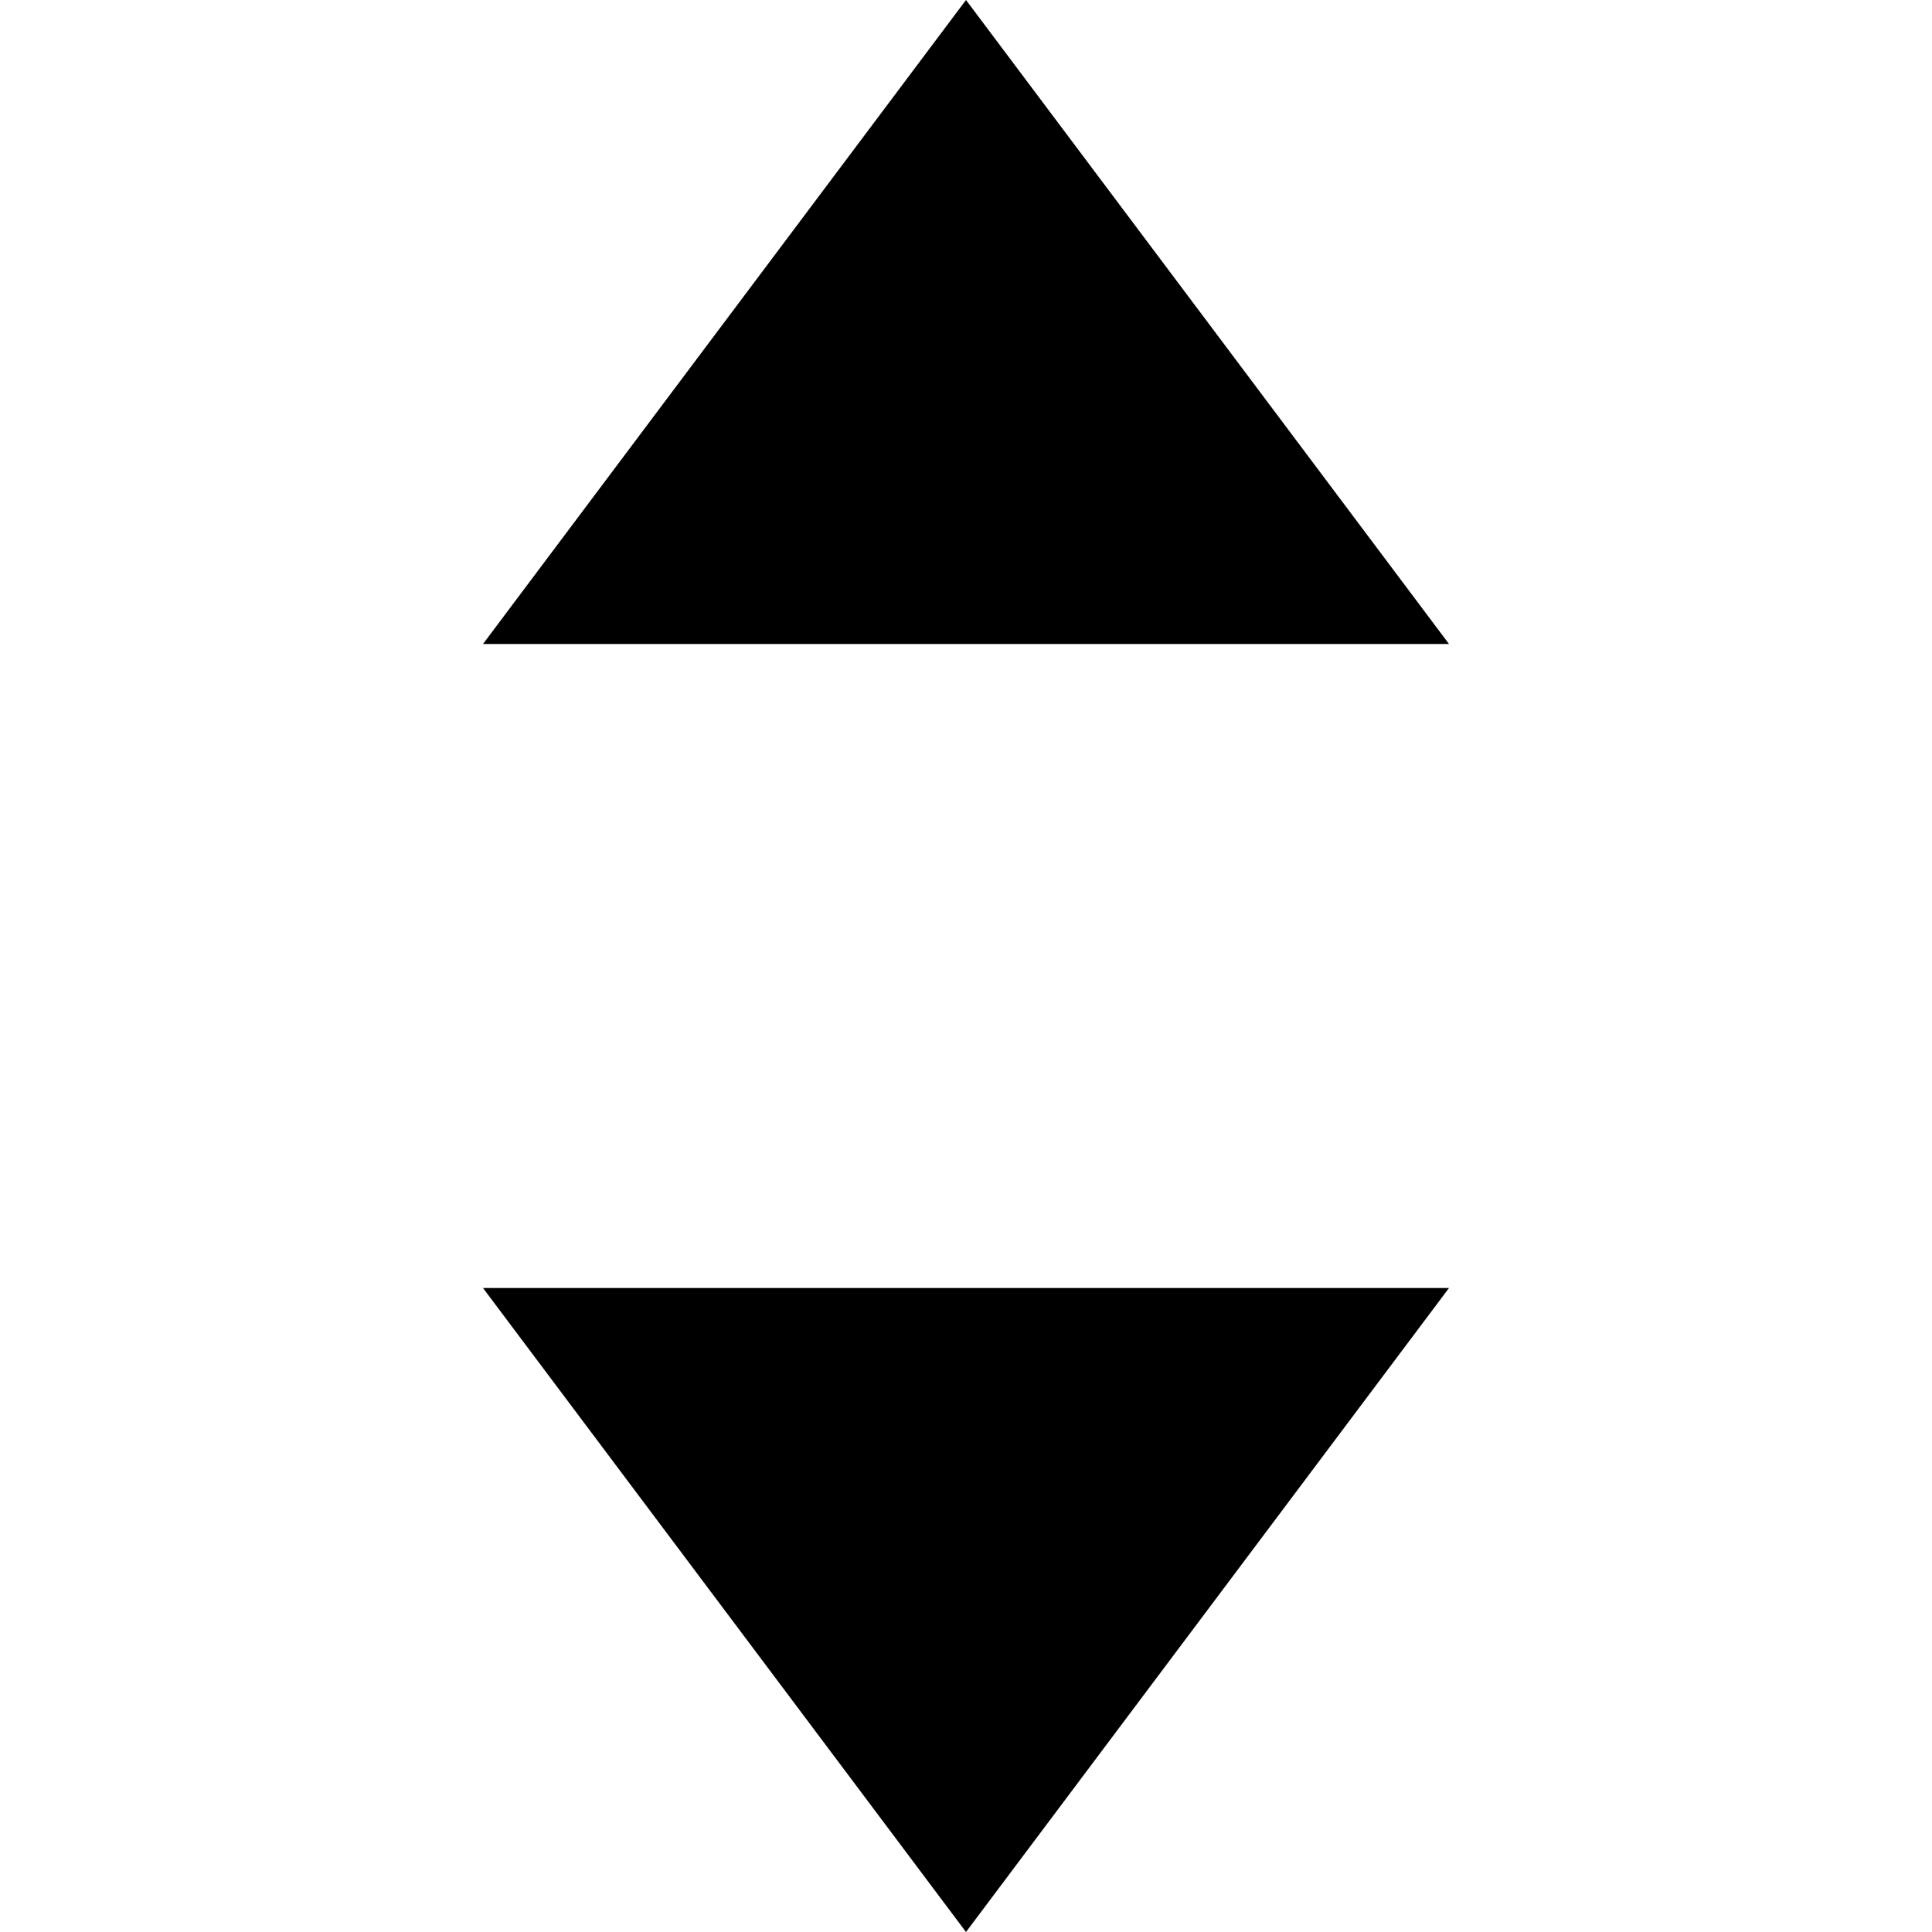
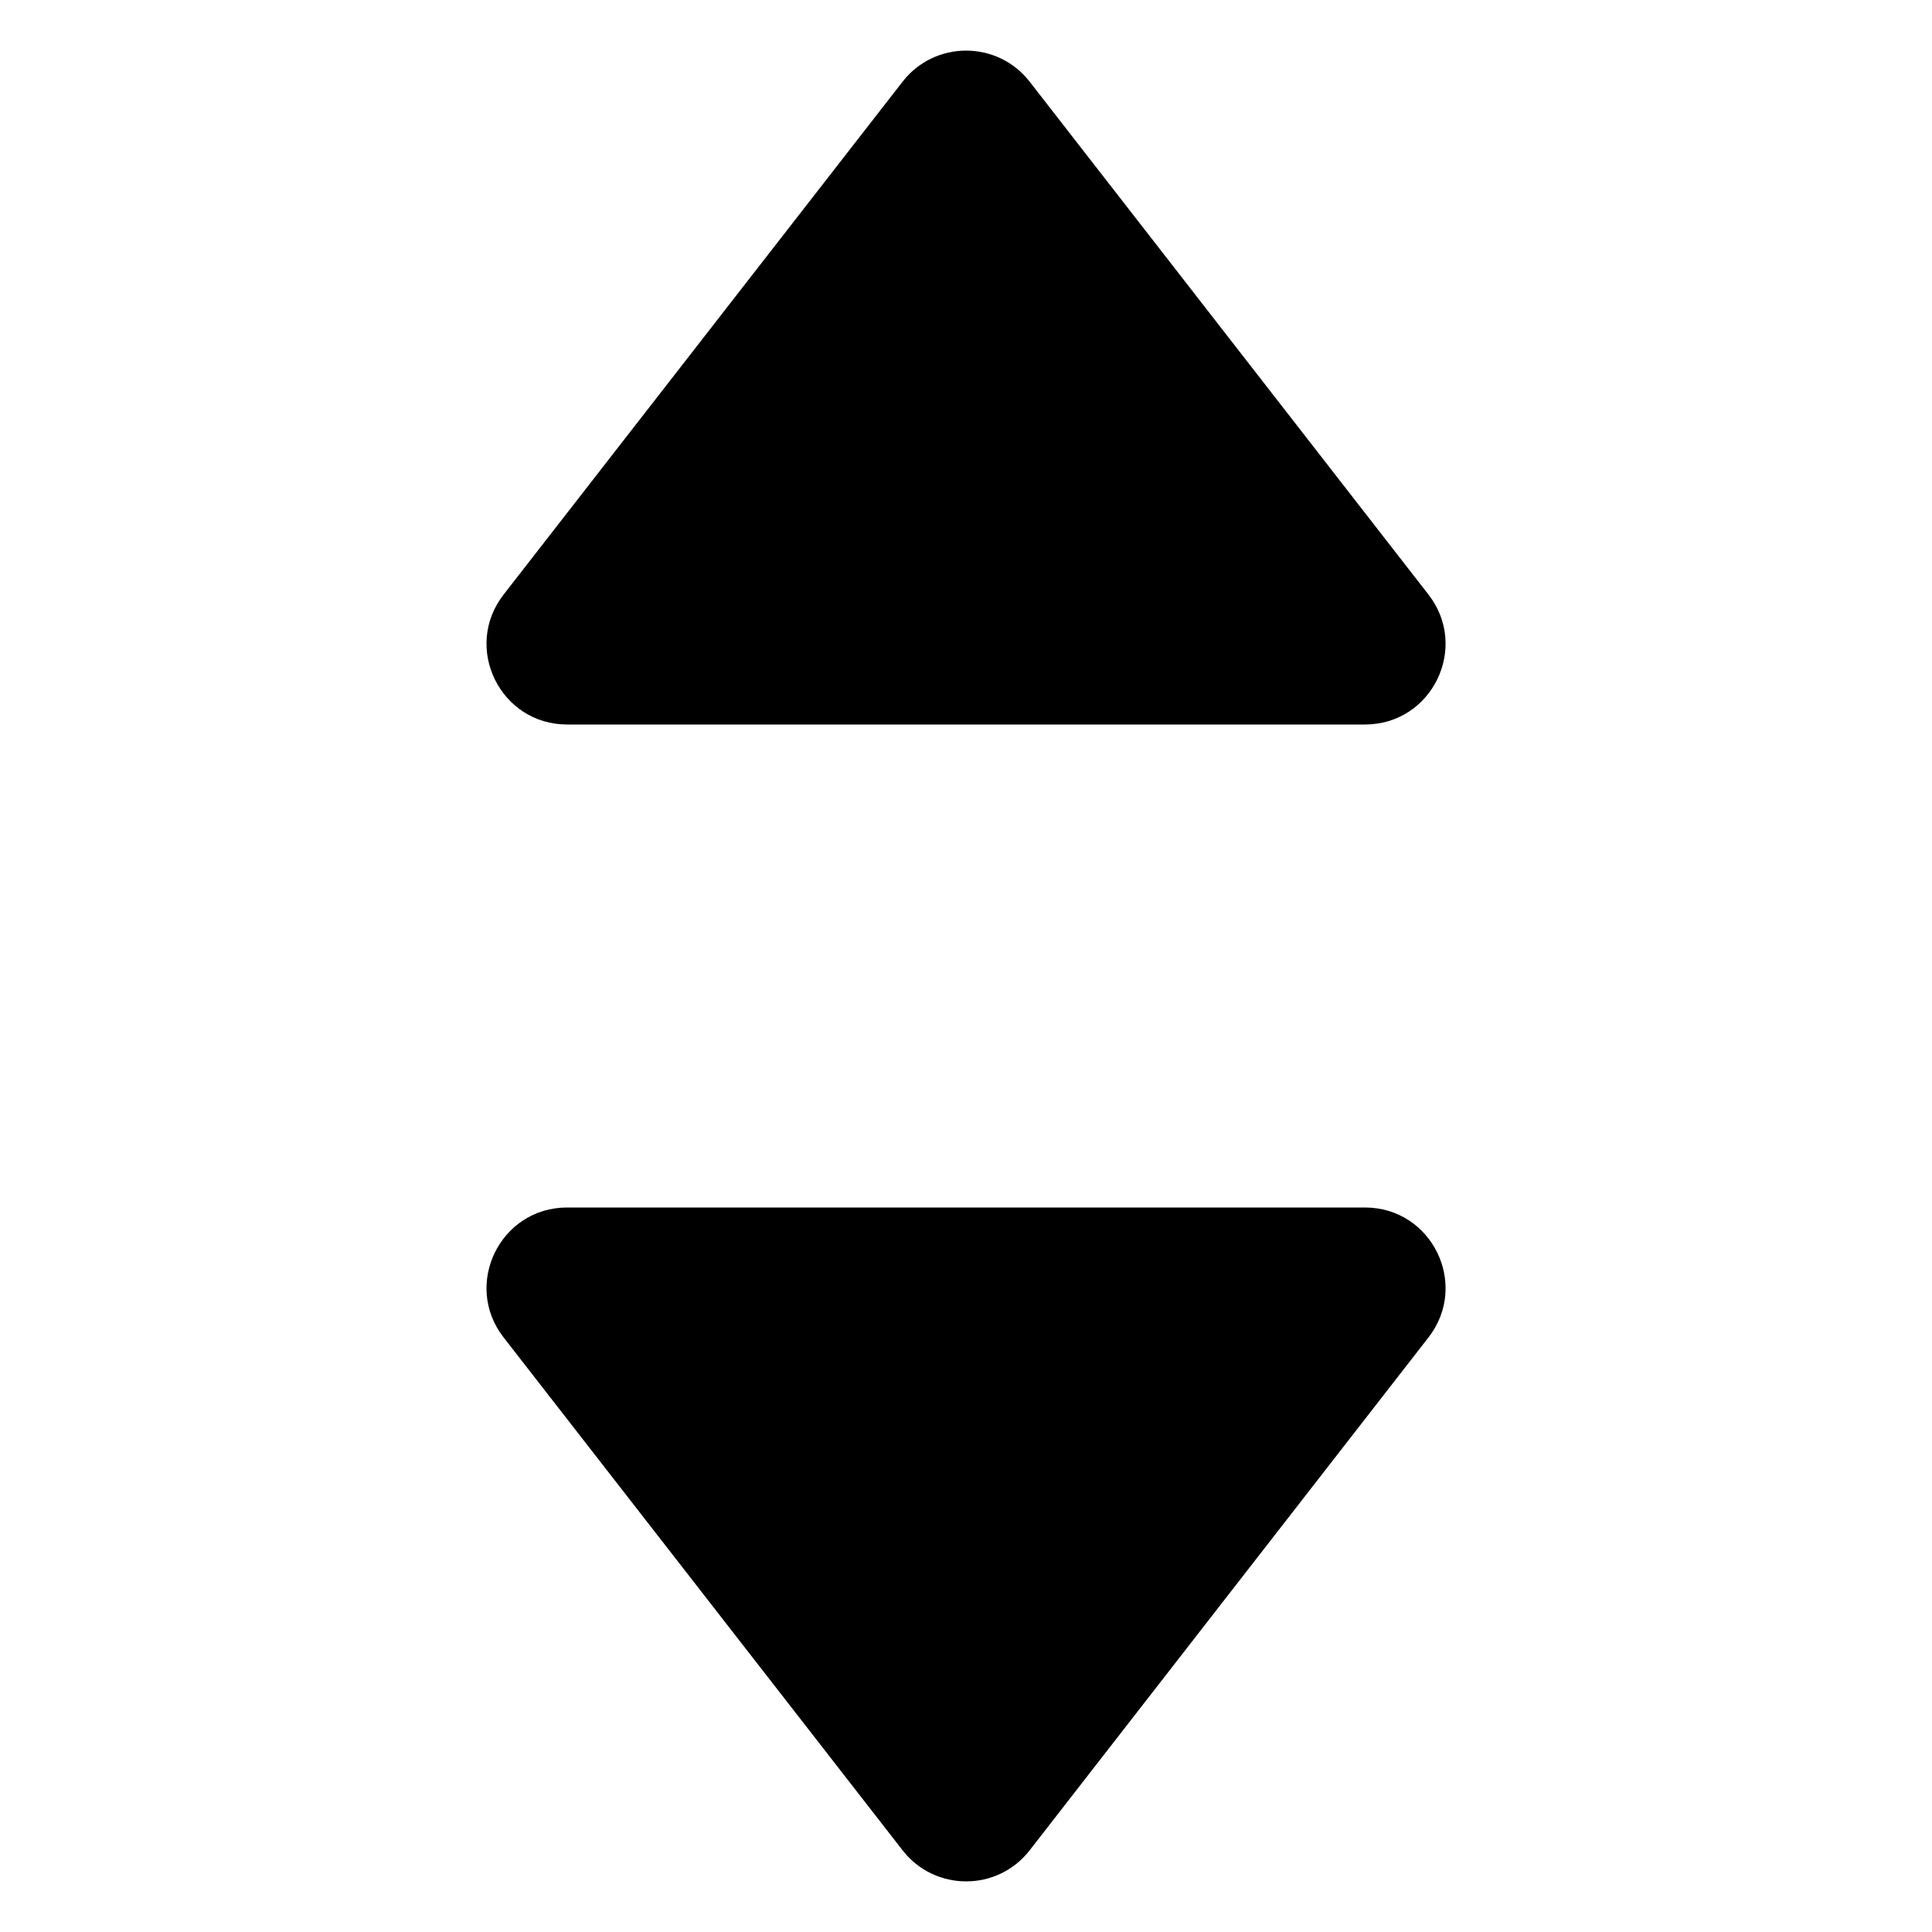
<svg xmlns="http://www.w3.org/2000/svg" width="24" height="24" viewBox="0 0 24 24" fill="none">
-   <path fill-rule="enevodd" clip-rule="evenodd" d="M 18 8 L 12 0 L 6 8 H 18 Z M 6 16 L 12 24 L 18 16 H 6 Z" fill="currentColor" />
+   <path fill-rule="evenodd" clip-rule="evenodd" d="M12.791 1.015C12.39 0.5 11.613 0.5 11.212 1.015L6.256 7.386C5.745 8.043 6.213 9 7.045 9L16.956 9C17.788 9 18.256 8.043 17.745 7.386L12.791 1.015Z" fill="currentColor" />
+   <path fill-rule="evenodd" clip-rule="evenodd" d="M11.212 22.985C11.613 23.5 12.391 23.5 12.791 22.985L17.745 16.614C18.256 15.957 17.788 15 16.956 15H7.045C6.213 15 5.745 15.957 6.256 16.614L11.212 22.985Z" fill="currentColor" />
</svg>
